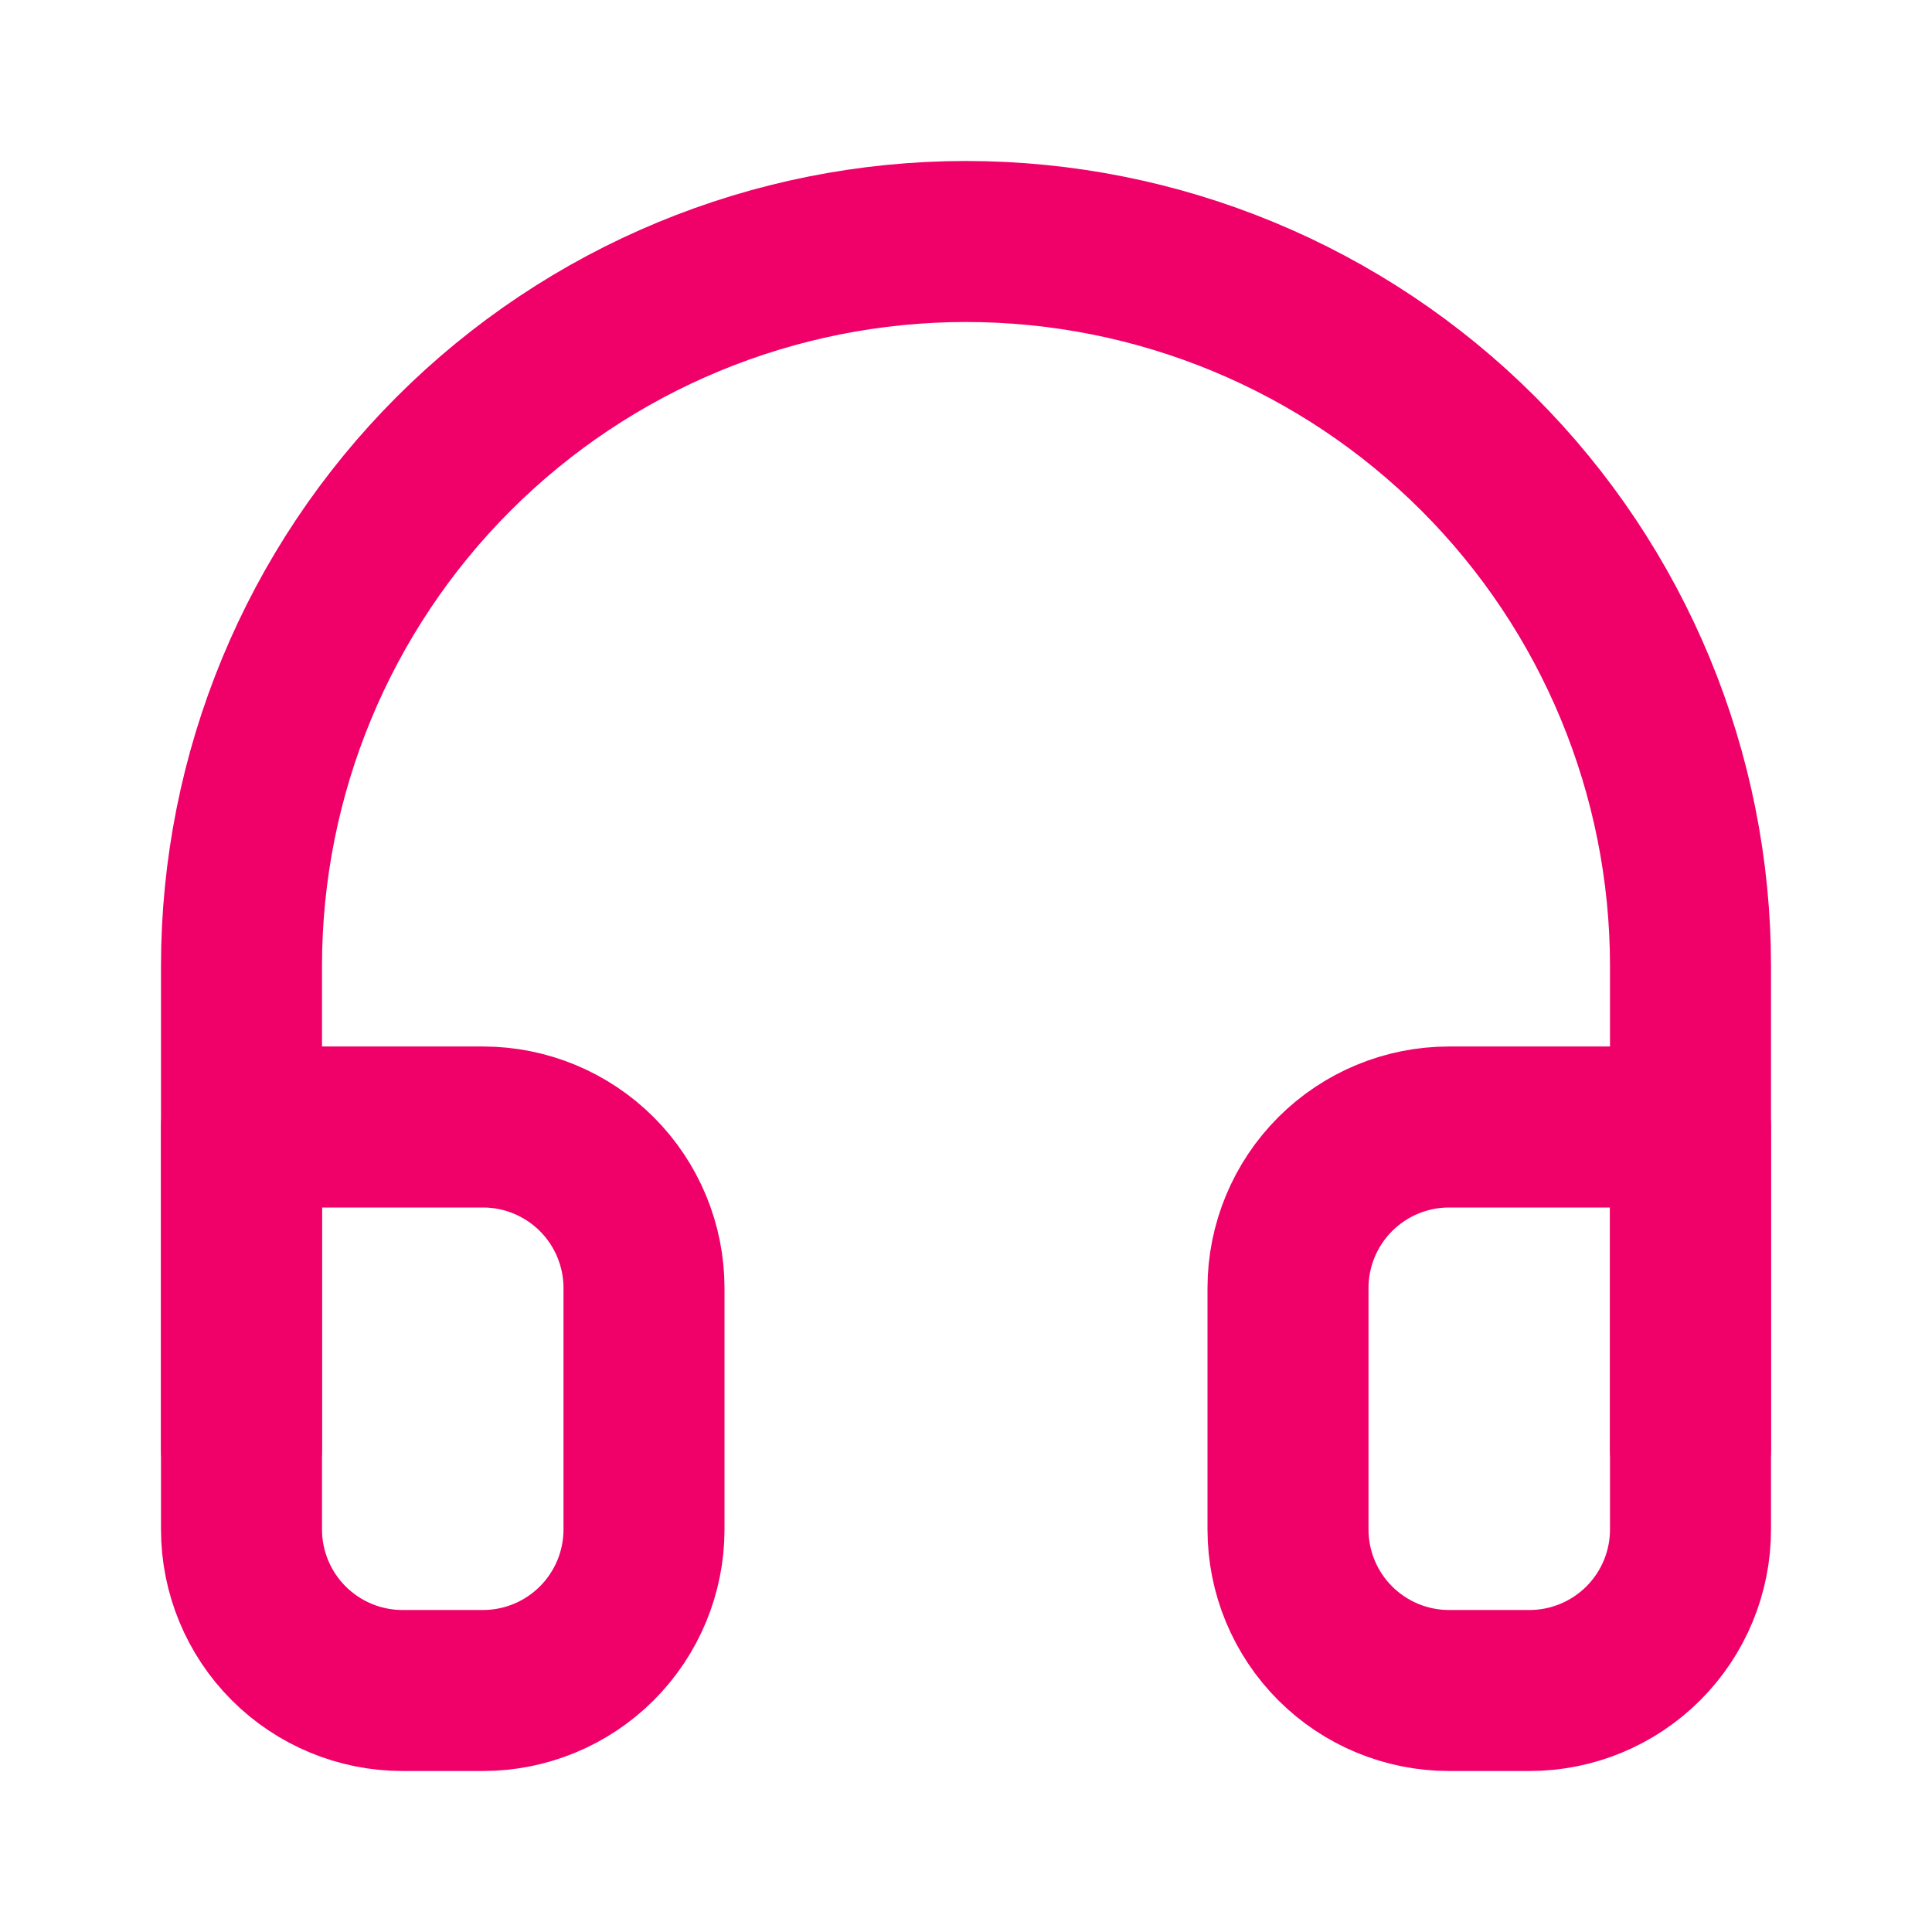
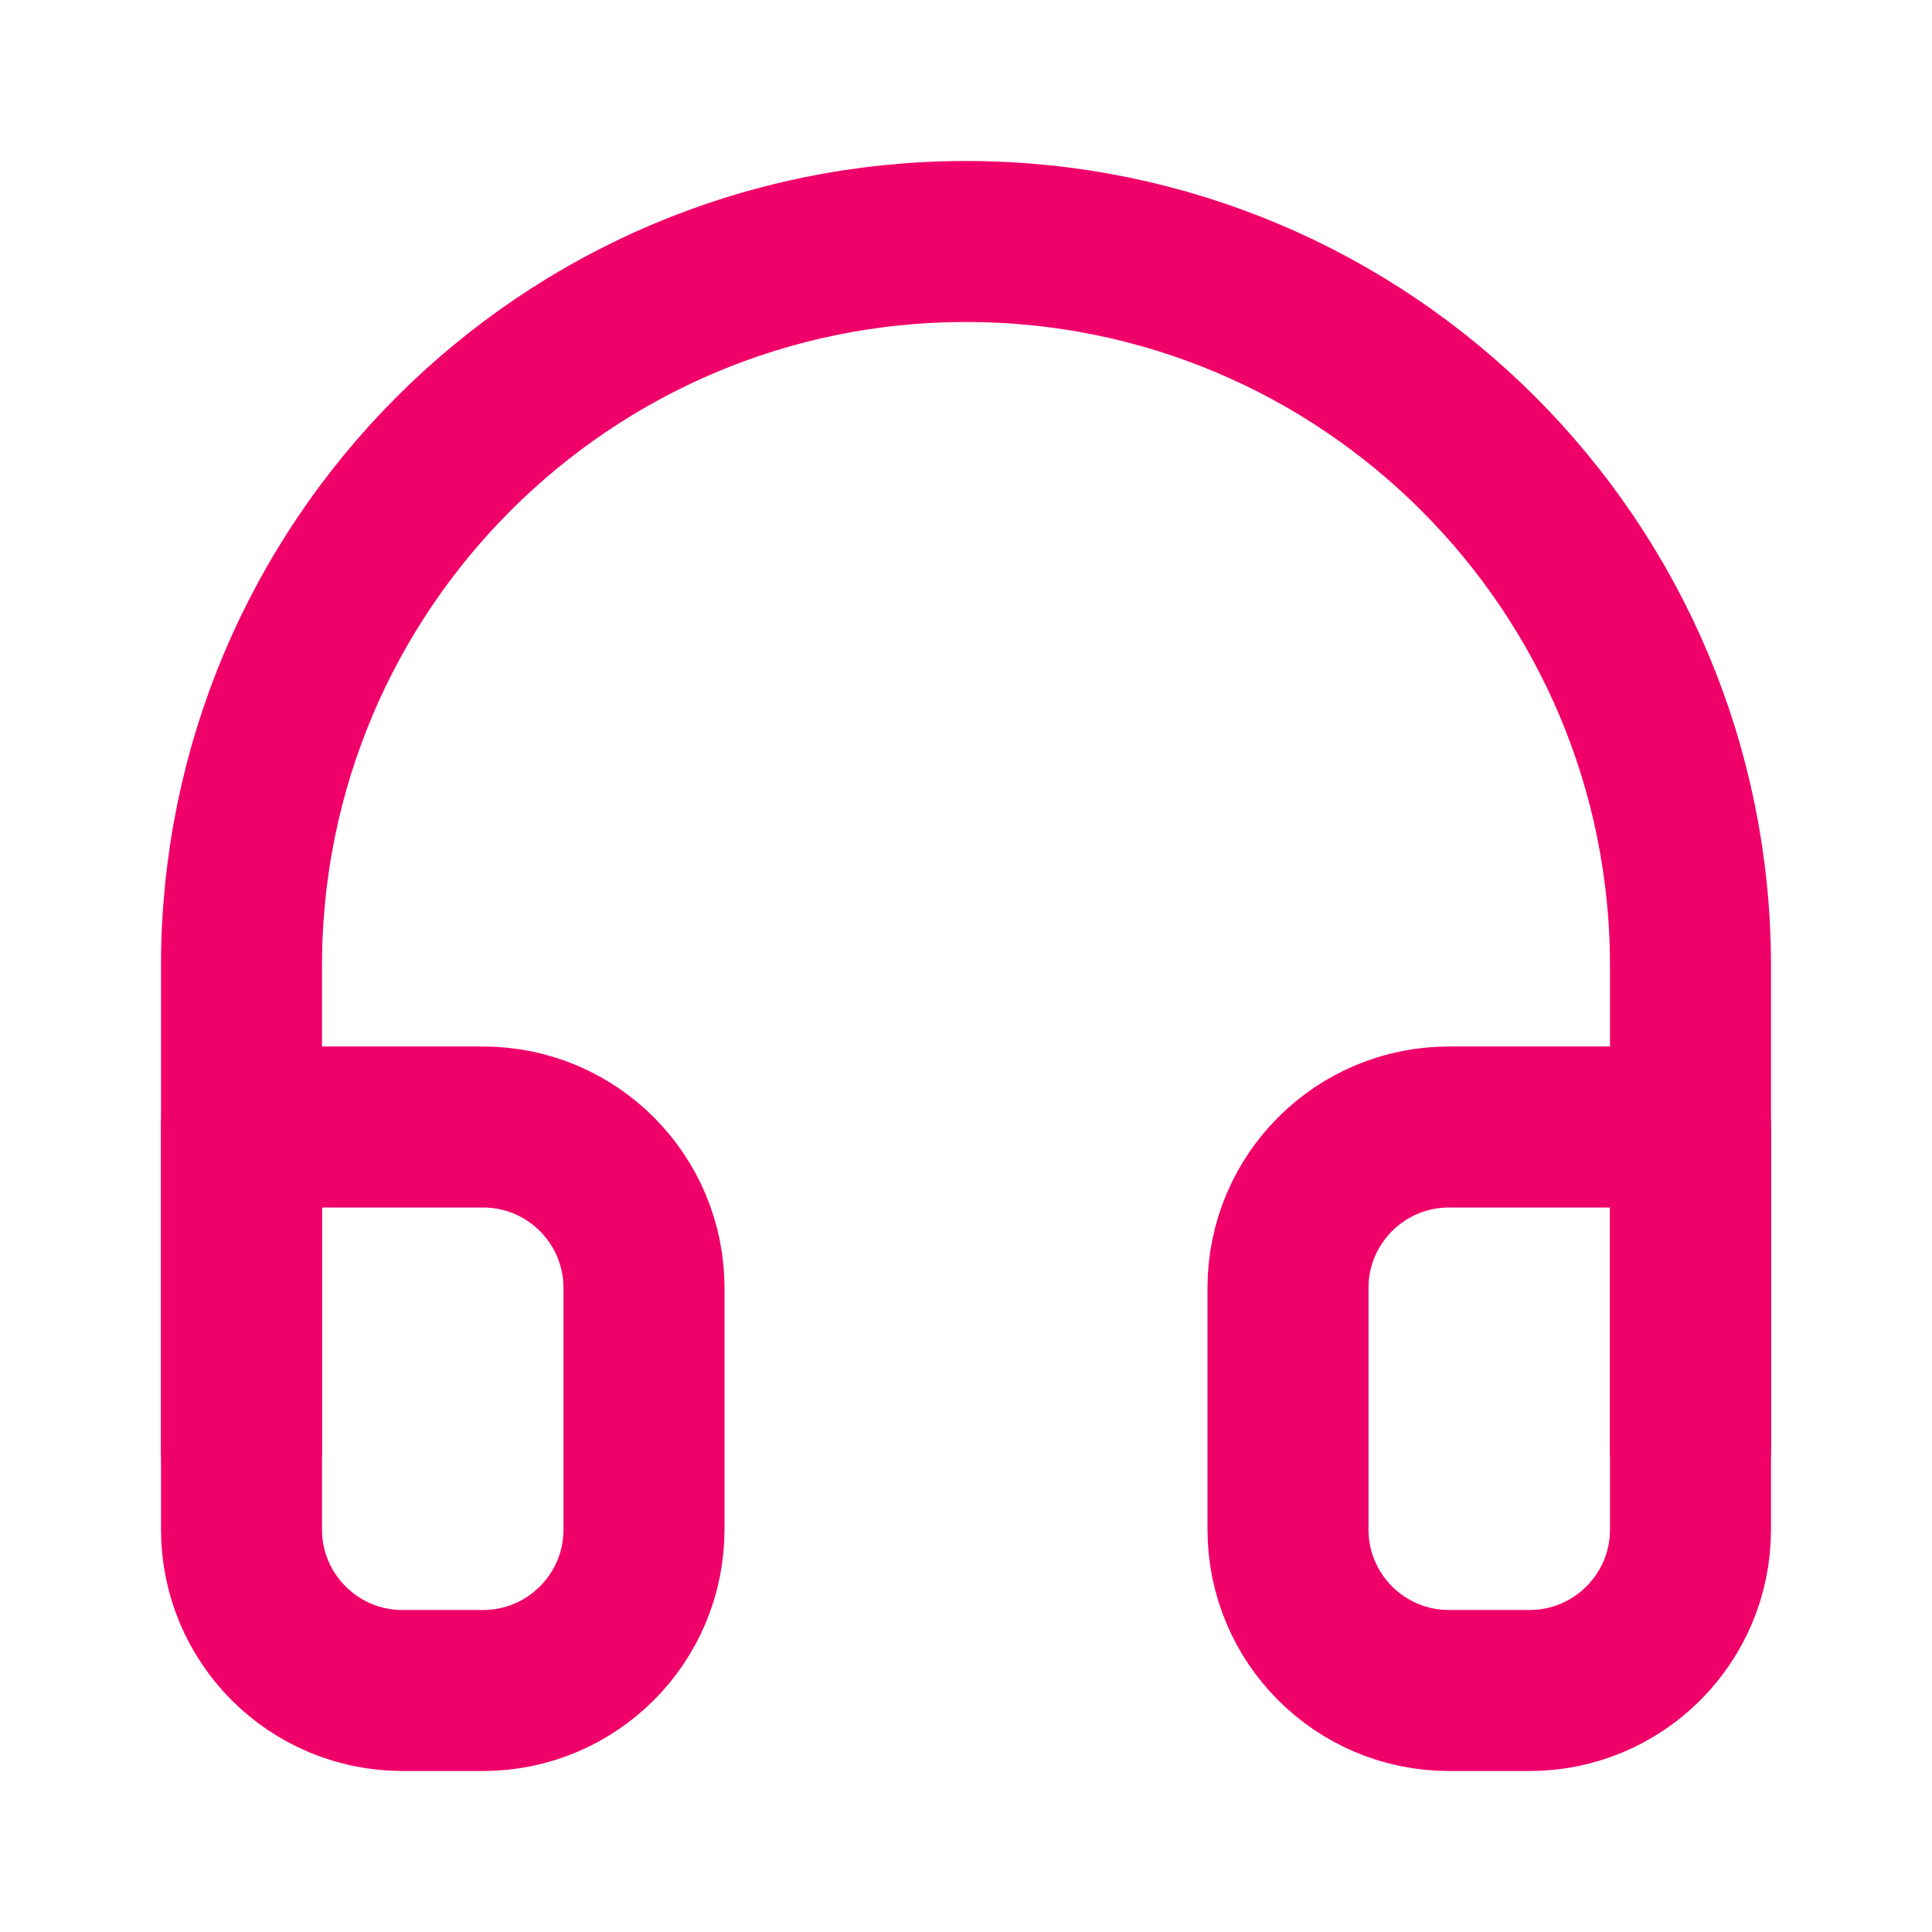
- <svg xmlns="http://www.w3.org/2000/svg" width="24" height="24" viewBox="0 0 24 24" fill="none">
-   <path d="M3 18V12C3 9.613 3.948 7.324 5.636 5.636C7.324 3.948 9.613 3 12 3C14.387 3 16.676 3.948 18.364 5.636C20.052 7.324 21 9.613 21 12V18" stroke="#F00069" stroke-width="2" stroke-linecap="round" stroke-linejoin="round" />
-   <path d="M21 19C21 19.53 20.789 20.039 20.414 20.414C20.039 20.789 19.53 21 19 21H18C17.47 21 16.961 20.789 16.586 20.414C16.211 20.039 16 19.53 16 19V16C16 15.47 16.211 14.961 16.586 14.586C16.961 14.211 17.47 14 18 14H21V19ZM3 19C3 19.53 3.211 20.039 3.586 20.414C3.961 20.789 4.47 21 5 21H6C6.53 21 7.039 20.789 7.414 20.414C7.789 20.039 8 19.53 8 19V16C8 15.47 7.789 14.961 7.414 14.586C7.039 14.211 6.53 14 6 14H3V19Z" stroke="#F00069" stroke-width="2" stroke-linecap="round" stroke-linejoin="round" />
+ <svg xmlns="http://www.w3.org/2000/svg" width="24" height="24" fill="none" stroke="#f00069" stroke-width="2" stroke-linejoin="round">
+   <path d="M3 18v-6a9 9 0 0 1 9-9 9 9 0 0 1 9 9v6" stroke-linecap="round" />
+   <path d="M21 19a2 2 0 0 1-2 2h-1a2 2 0 0 1-2-2v-3a2 2 0 0 1 2-2h3v5zM3 19a2 2 0 0 0 2 2h1a2 2 0 0 0 2-2v-3a2 2 0 0 0-2-2H3v5z" />
</svg>
